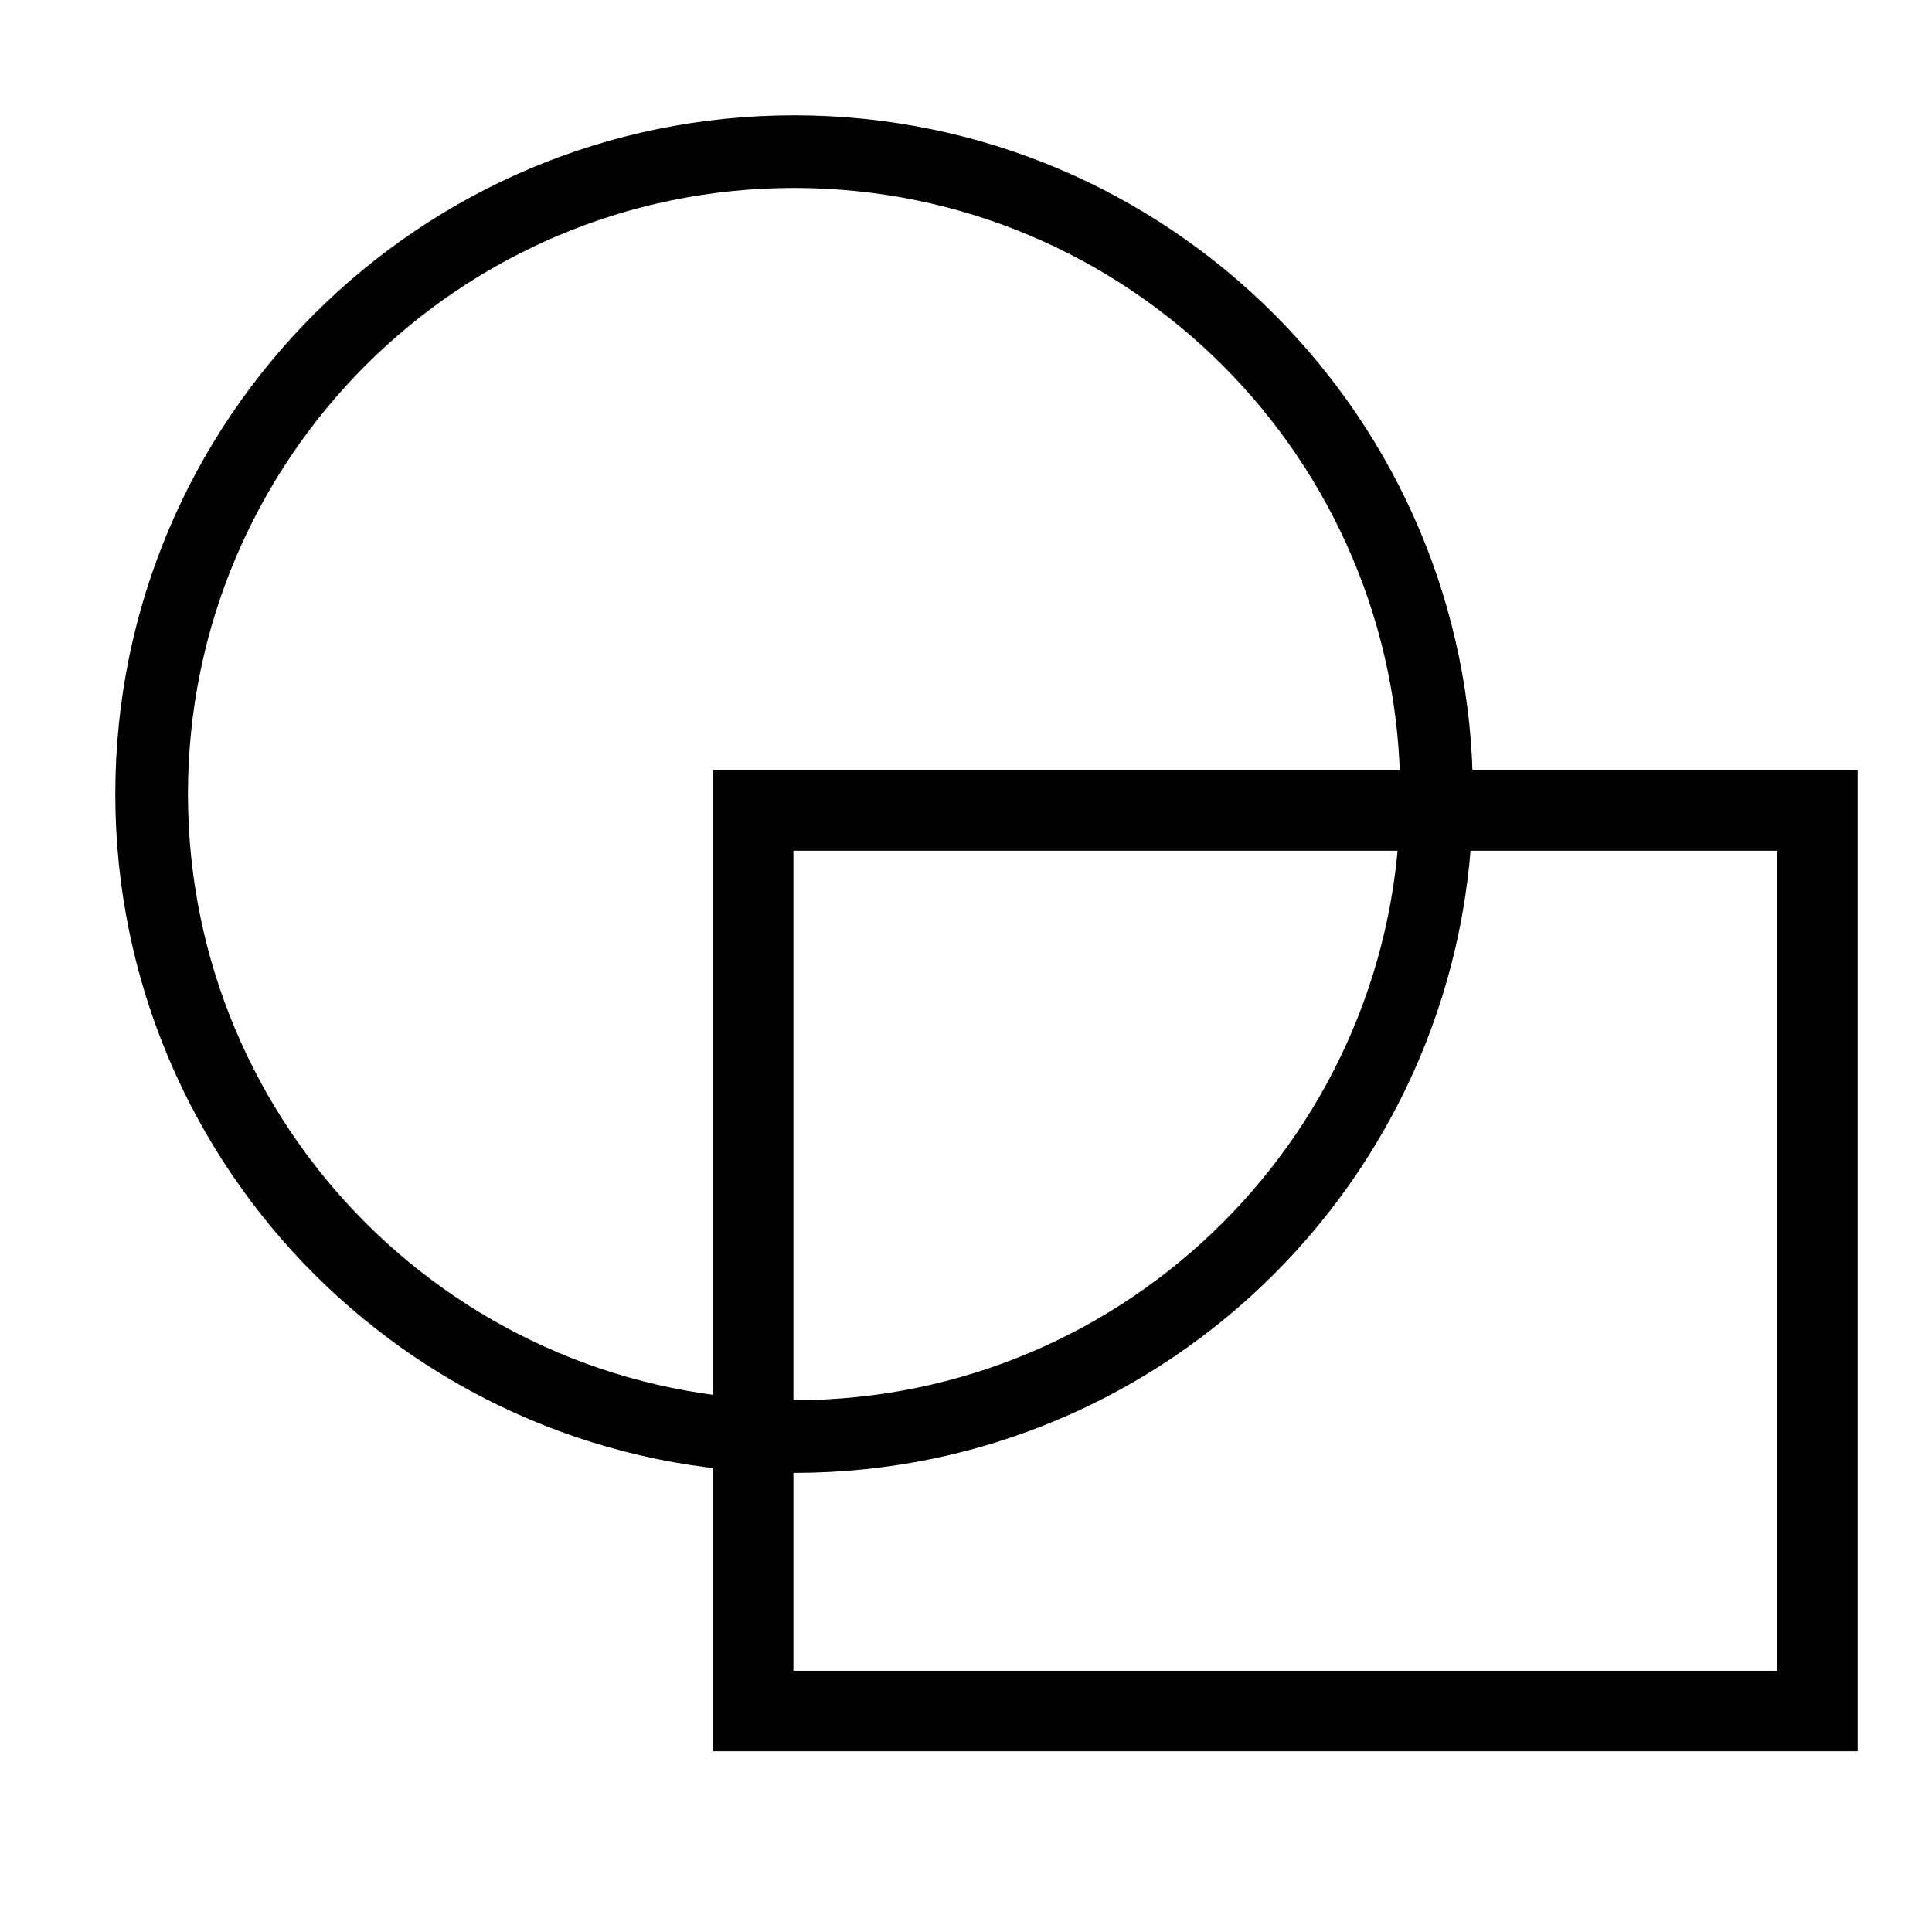
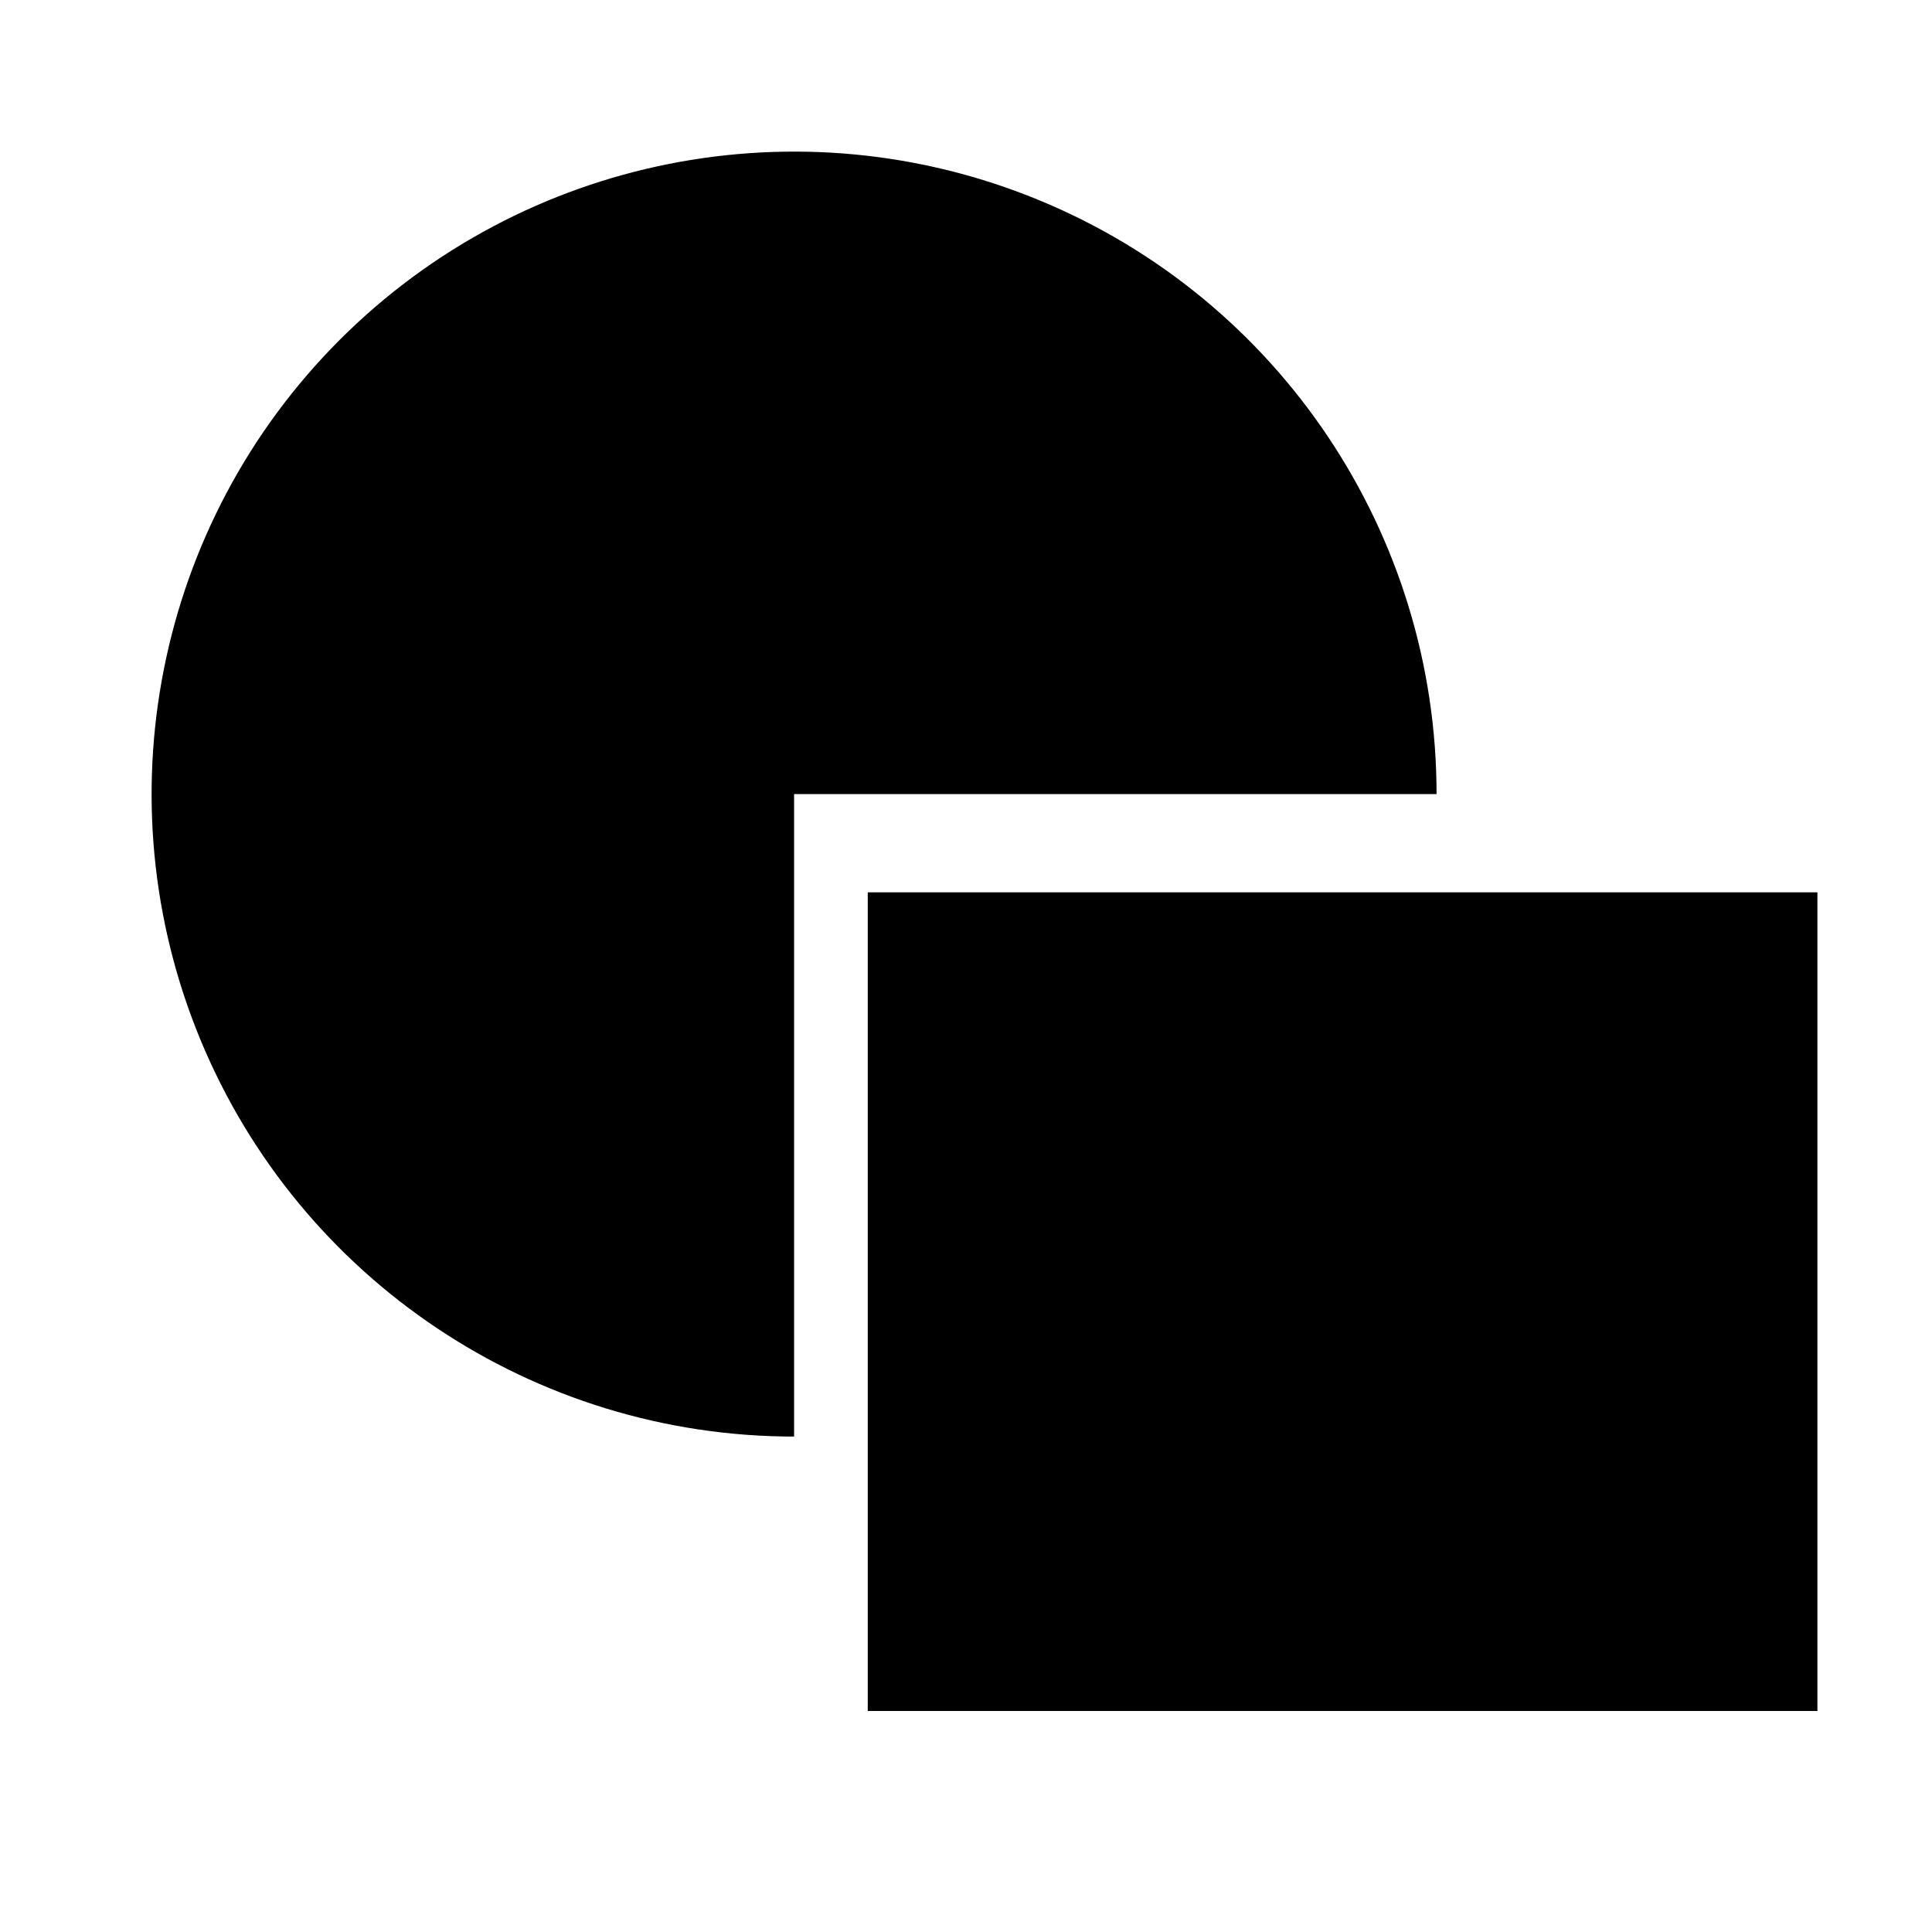
<svg xmlns="http://www.w3.org/2000/svg" width="48" height="48" version="1.1">
-   <ellipse cx="19.729" cy="19.729" rx="15.962" ry="15.962" fill="none" stroke="#000" stroke-dashoffset="1.4" stroke-width="1.805" />
-   <rect x="18.712" y="20.136" width="26.441" height="22.373" fill="none" stroke="#000" stroke-dashoffset="1.4" stroke-width="2" />
+   <path d="m19.729 35.691a15.962 15.962 0 0 1-14.747-9.854 15.962 15.962 0 0 1 3.46-17.395 15.962 15.962 0 0 1 17.395-3.46 15.962 15.962 0 0 1 9.854 14.747h-15.962z" stroke-dashoffset="1.4" stroke-width="1.805" />
+   <path d="m21.559 22.17h23.594v20.339h-23.594z" stroke-dashoffset="1.4" stroke-width="1.801" />
</svg>
